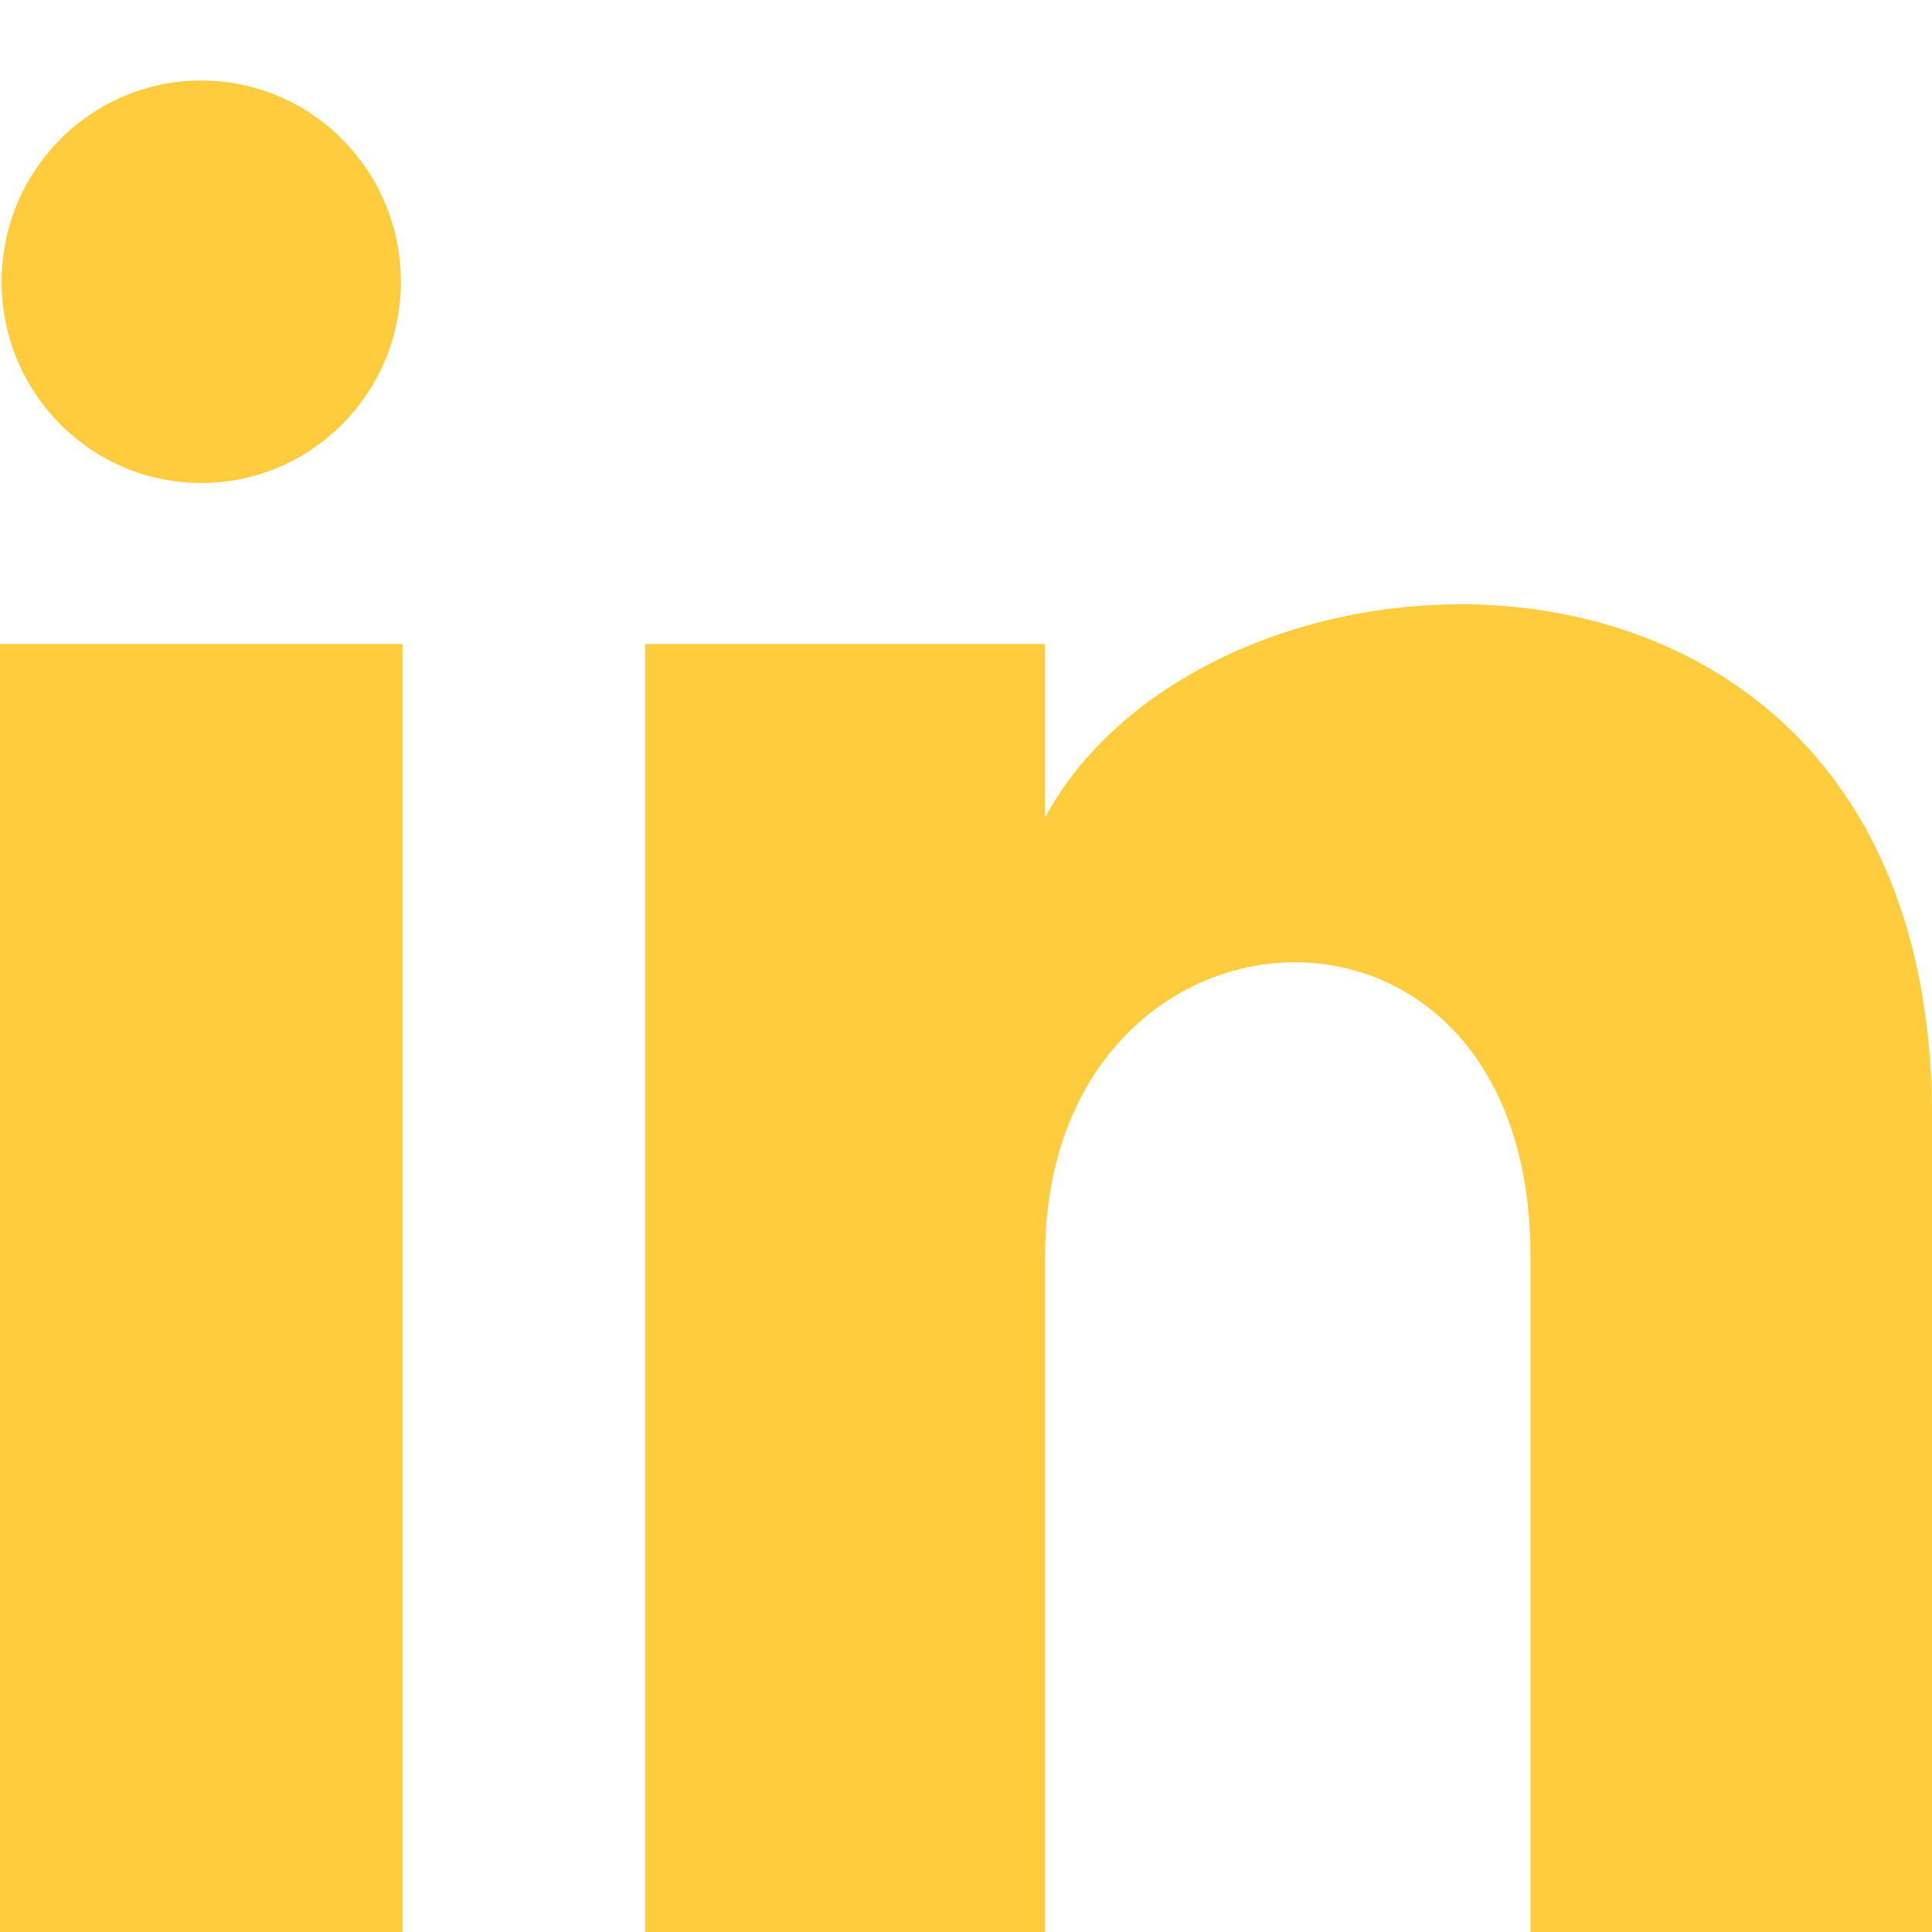
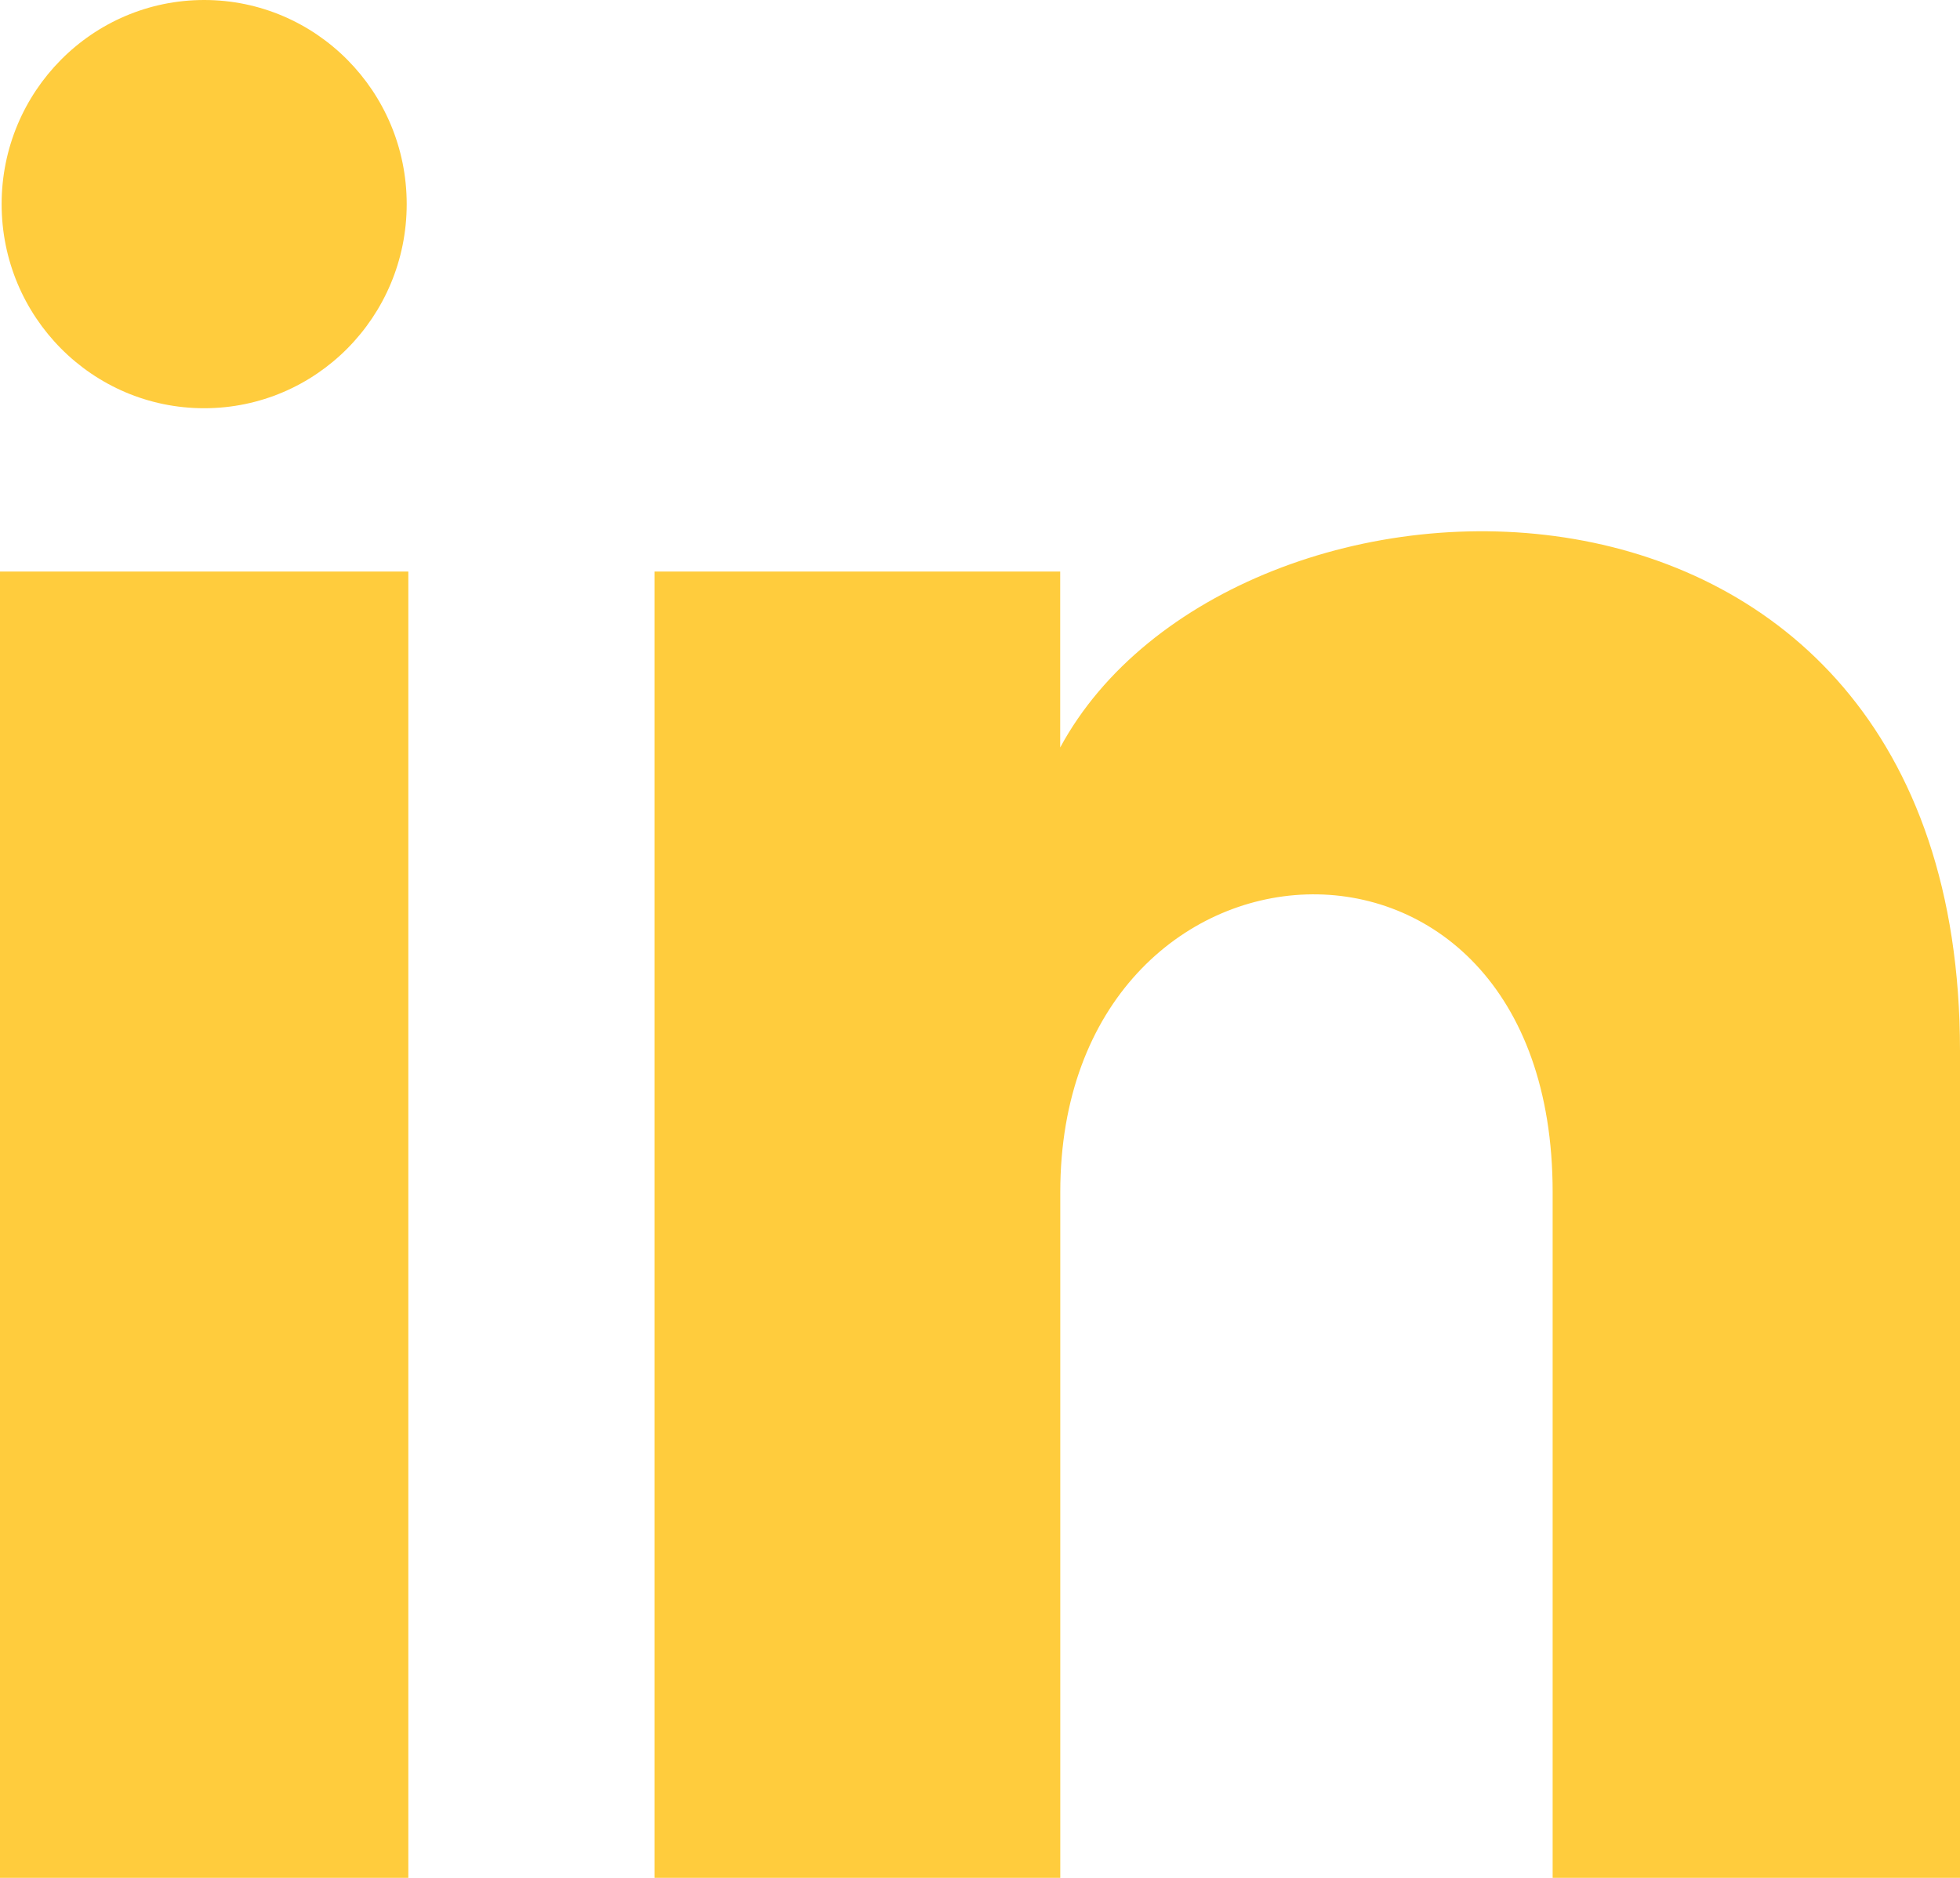
- <svg xmlns="http://www.w3.org/2000/svg" id="svg4" version="1.1" viewBox="0 0 24 24" height="24" width="24">
+ <svg xmlns="http://www.w3.org/2000/svg" width="24" height="23" viewBox="0 0 24 23" version="1.1" id="svg4">
  <defs id="defs8" />
-   <path style="fill:#ffcc3d;fill-opacity:1" id="path2" d="M4.98 3.5c0 1.381-1.11 2.5-2.48 2.5s-2.48-1.119-2.48-2.5c0-1.38 1.11-2.5 2.48-2.5s2.48 1.12 2.48 2.5zm.02 4.5h-5v16h5v-16zm7.982 0h-4.968v16h4.969v-8.399c0-4.67 6.029-5.052 6.029 0v8.399h4.988v-10.131c0-7.88-8.922-7.593-11.018-3.714v-2.155z" />
+   <path d="M 4.98,2.5 C 4.98,3.881 3.87,5 2.5,5 1.13,5 0.02,3.881 0.02,2.5 0.02,1.12 1.13,0 2.5,0 3.87,0 4.98,1.12 4.98,2.5 Z M 5,7 H 0 v 16 h 5 z m 7.982,0 H 8.014 v 16 h 4.969 v -8.399 c 0,-4.67 6.029,-5.052 6.029,0 V 23 H 24 V 12.869 C 24,4.989 15.078,5.276 12.982,9.155 Z" id="path2" style="fill:#ffcc3d;fill-opacity:1" />
</svg>
